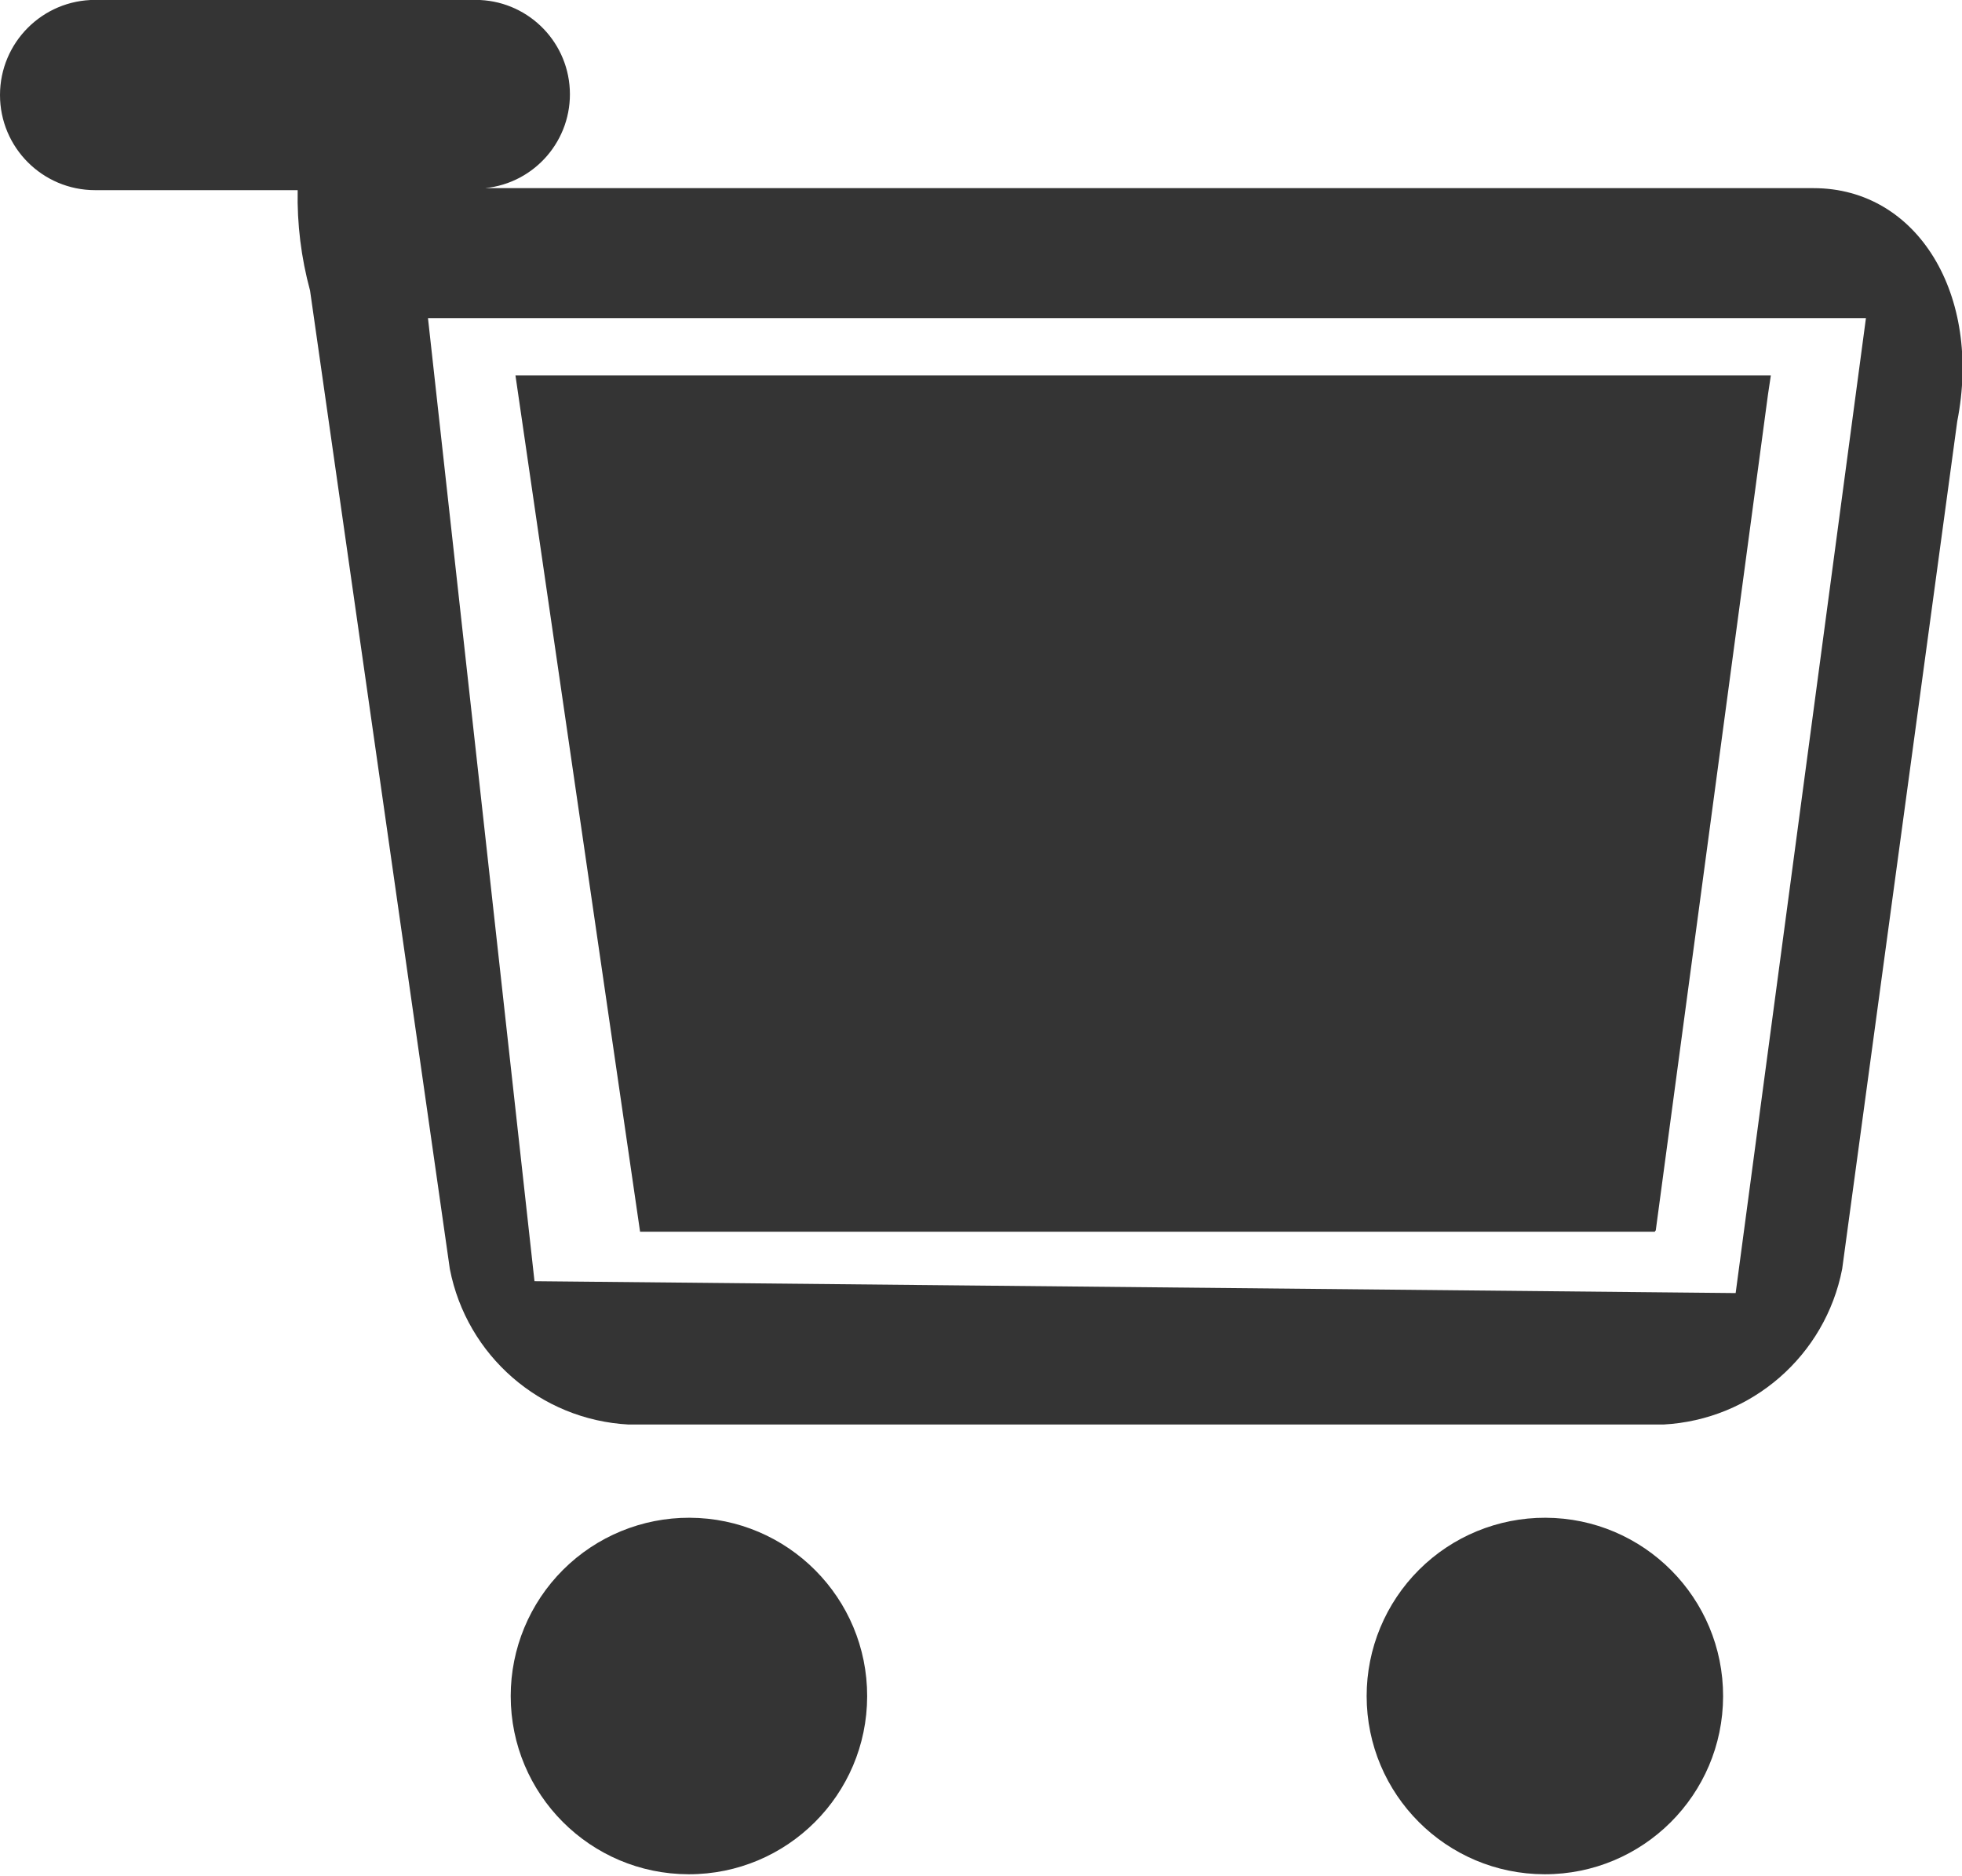
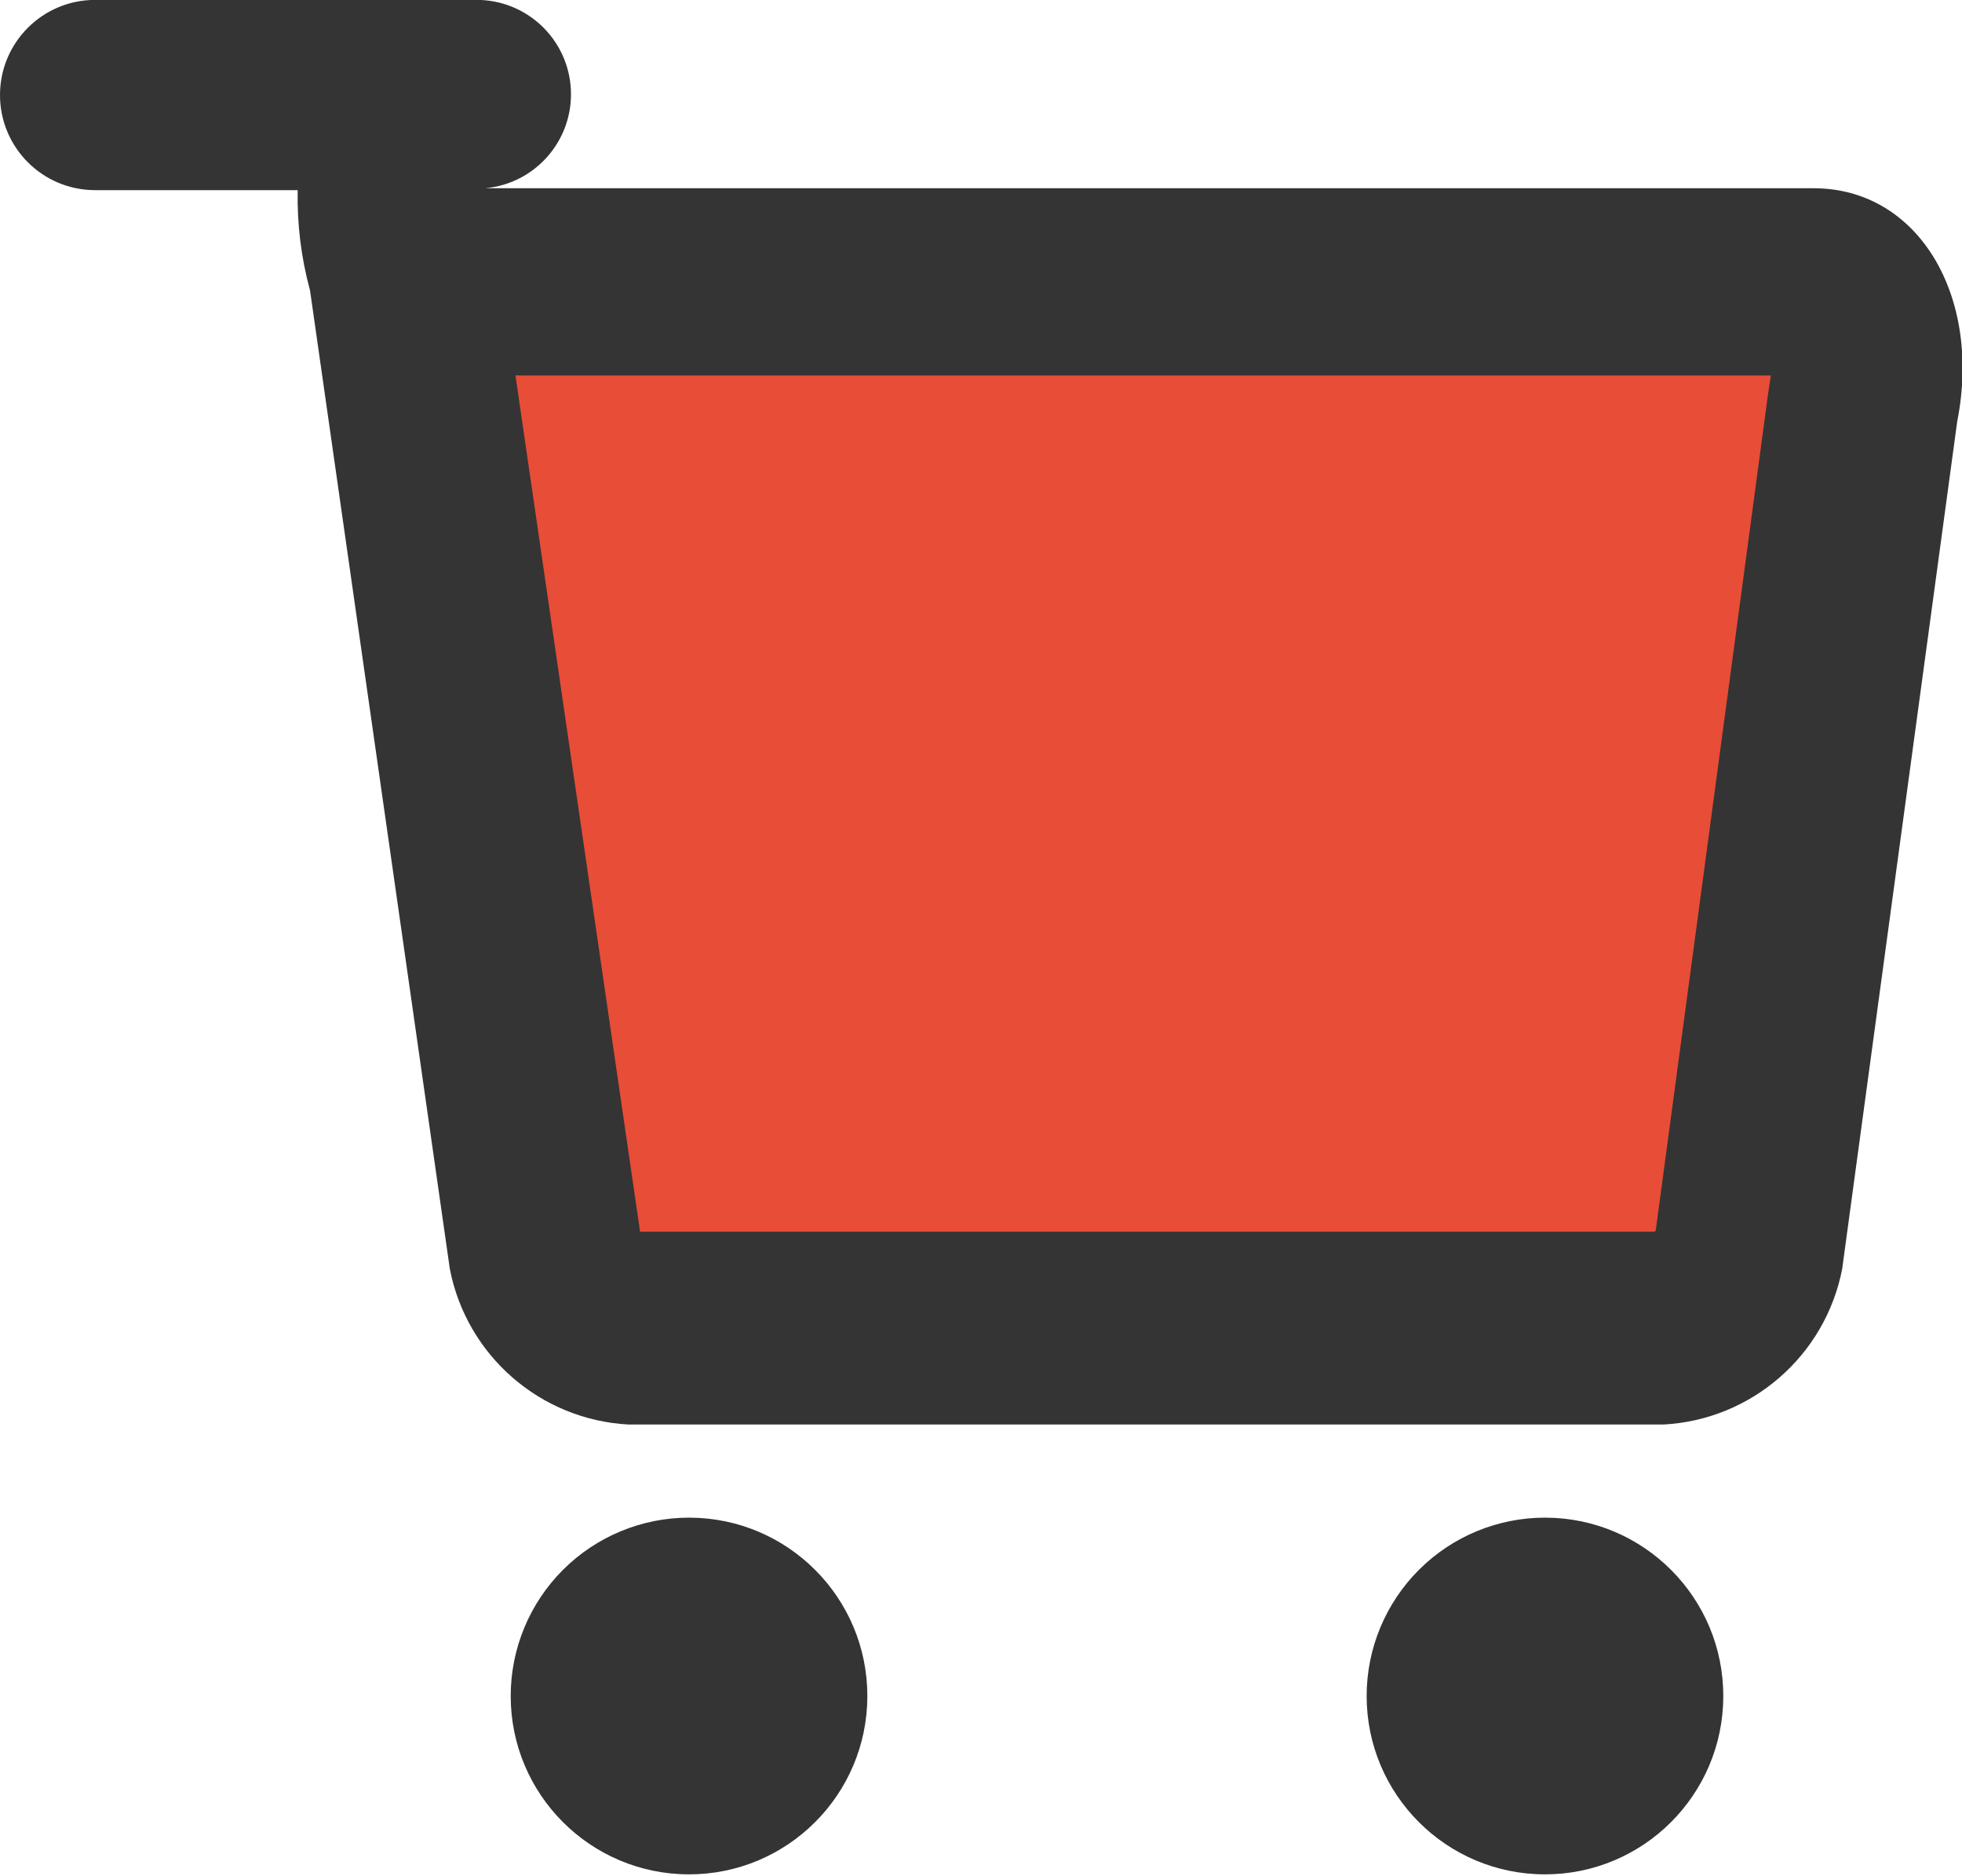
<svg xmlns="http://www.w3.org/2000/svg" width="20.63" height="19.719" viewBox="0 0 20.63 19.719">
  <defs>
    <style>
      .cls-1 {
        fill: #343434;
        fill-rule: evenodd;
      }
+ 	  
+ 	  .cls-2 {
+         fill: #e84d37;
+         fill-rule: evenodd;
+       }
    </style>
  </defs>
-   <path id="Корзина" class="cls-1" d="M1075.5,32.375h15.12l-1.37,10.25-12.63-.125Zm16.08,1.085-1.21,8.912a2.025,2.025,0,0,1-1.88,1.635h-10.88a2.025,2.025,0,0,1-1.88-1.635l-1.47-10.287a3.737,3.737,0,0,1-.13-1.055H1072a1,1,0,0,1,0-2h4a0.992,0.992,0,0,1,.1,1.979h13.97C1091.17,31.01,1091.84,32.141,1091.58,33.46Zm-13.85,8.518-1.31-9h13.2l-0.03.2-1.18,8.788a0.033,0.033,0,0,0-.01.014h-10.67Zm0.52,3.009a1.874,1.874,0,1,1-1.88,1.874A1.874,1.874,0,0,1,1078.25,44.987Zm9,0a1.874,1.874,0,1,1-1.88,1.874A1.874,1.874,0,0,1,1087.25,44.987Z" transform="translate(-1071 -29.031)" />
+   <path id="Корзина_заполнена" data-name="Корзина заполнена" class="cls-2" d="M1312.5,721.375h15.12l-1.37,10.25-12.63-.126Z" transform="translate(-1308 -718.031)" />
+   <path id="Корзина" class="cls-1" d="M1328.58,722.46l-1.21,8.912a2.025,2.025,0,0,1-1.88,1.635h-10.88a2.025,2.025,0,0,1-1.88-1.635l-1.47-10.287a3.736,3.736,0,0,1-.13-1.055H1309a1,1,0,0,1,0-2h4a0.992,0.992,0,0,1,.1,1.98h13.97C1328.17,720.01,1328.84,721.141,1328.58,722.46Zm-13.85,8.518-1.31-9h13.2l-0.03.2-1.18,8.788a0.034,0.034,0,0,0-.01.014h-10.67Zm0.52,3.008a1.875,1.875,0,1,1-1.88,1.875A1.875,1.875,0,0,1,1315.25,733.986Zm9,0a1.875,1.875,0,1,1-1.88,1.875A1.875,1.875,0,0,1,1324.25,733.986Z" transform="translate(-1308 -718.031)" />
</svg>
